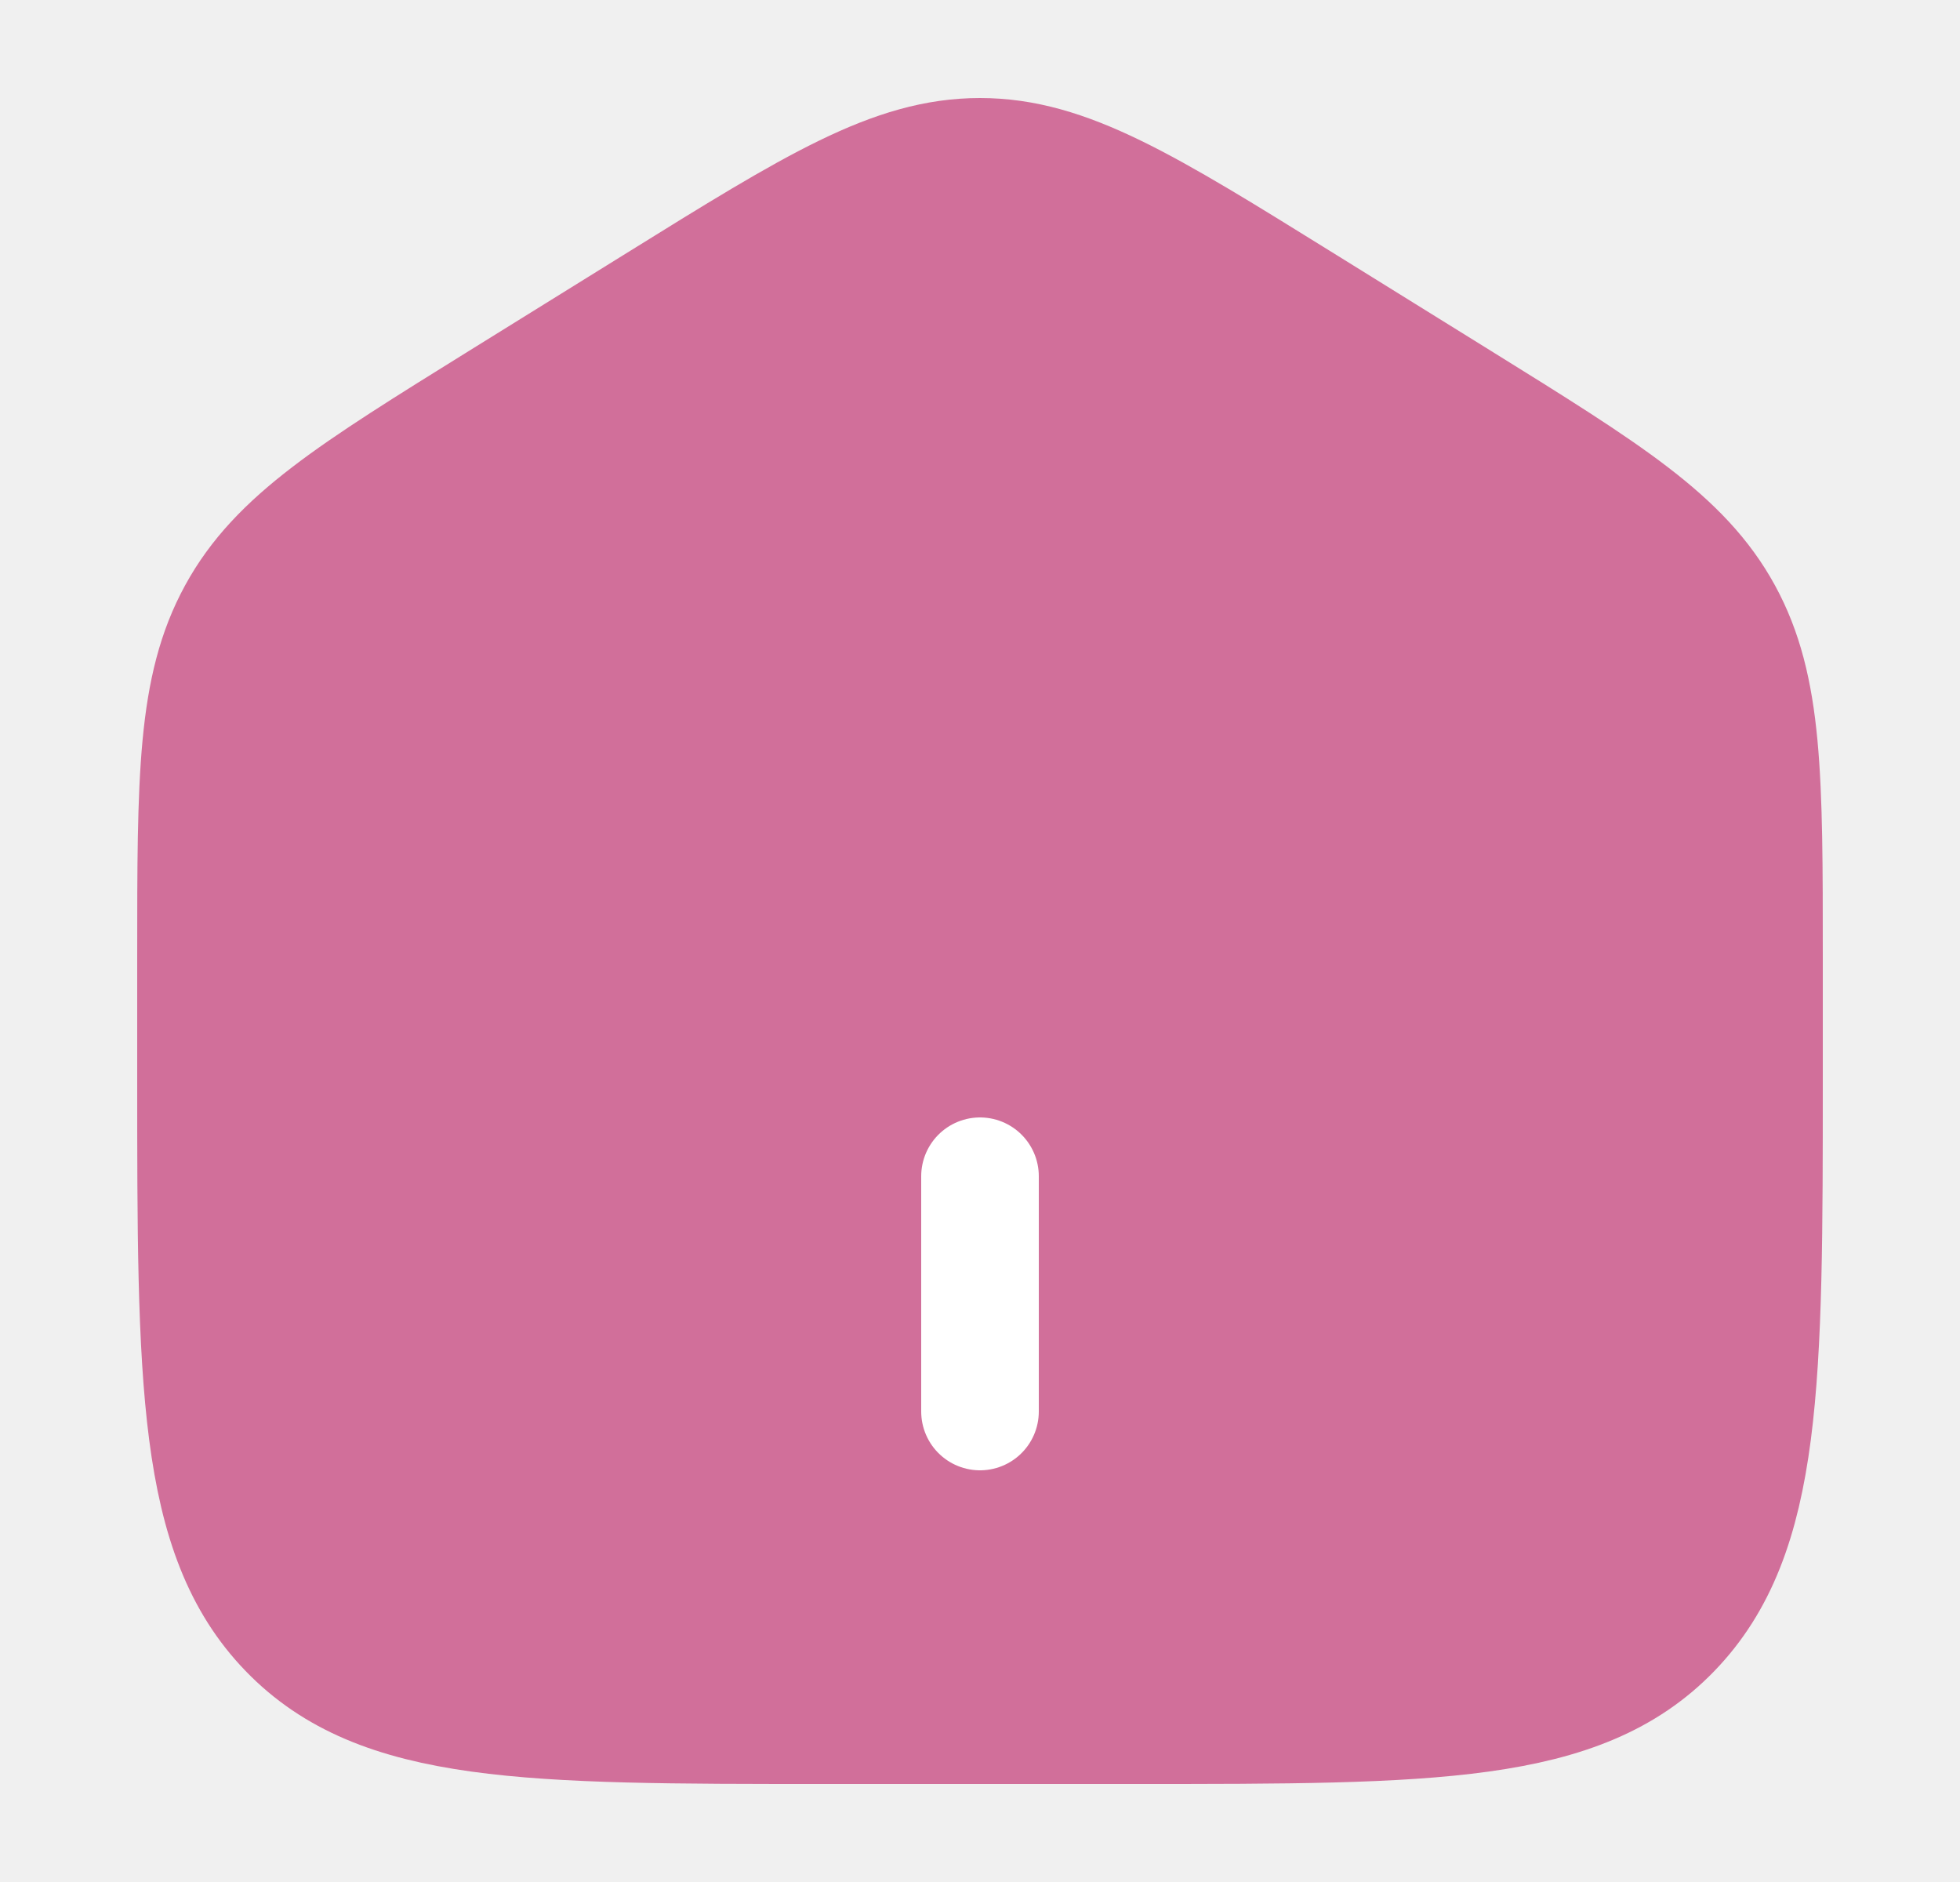
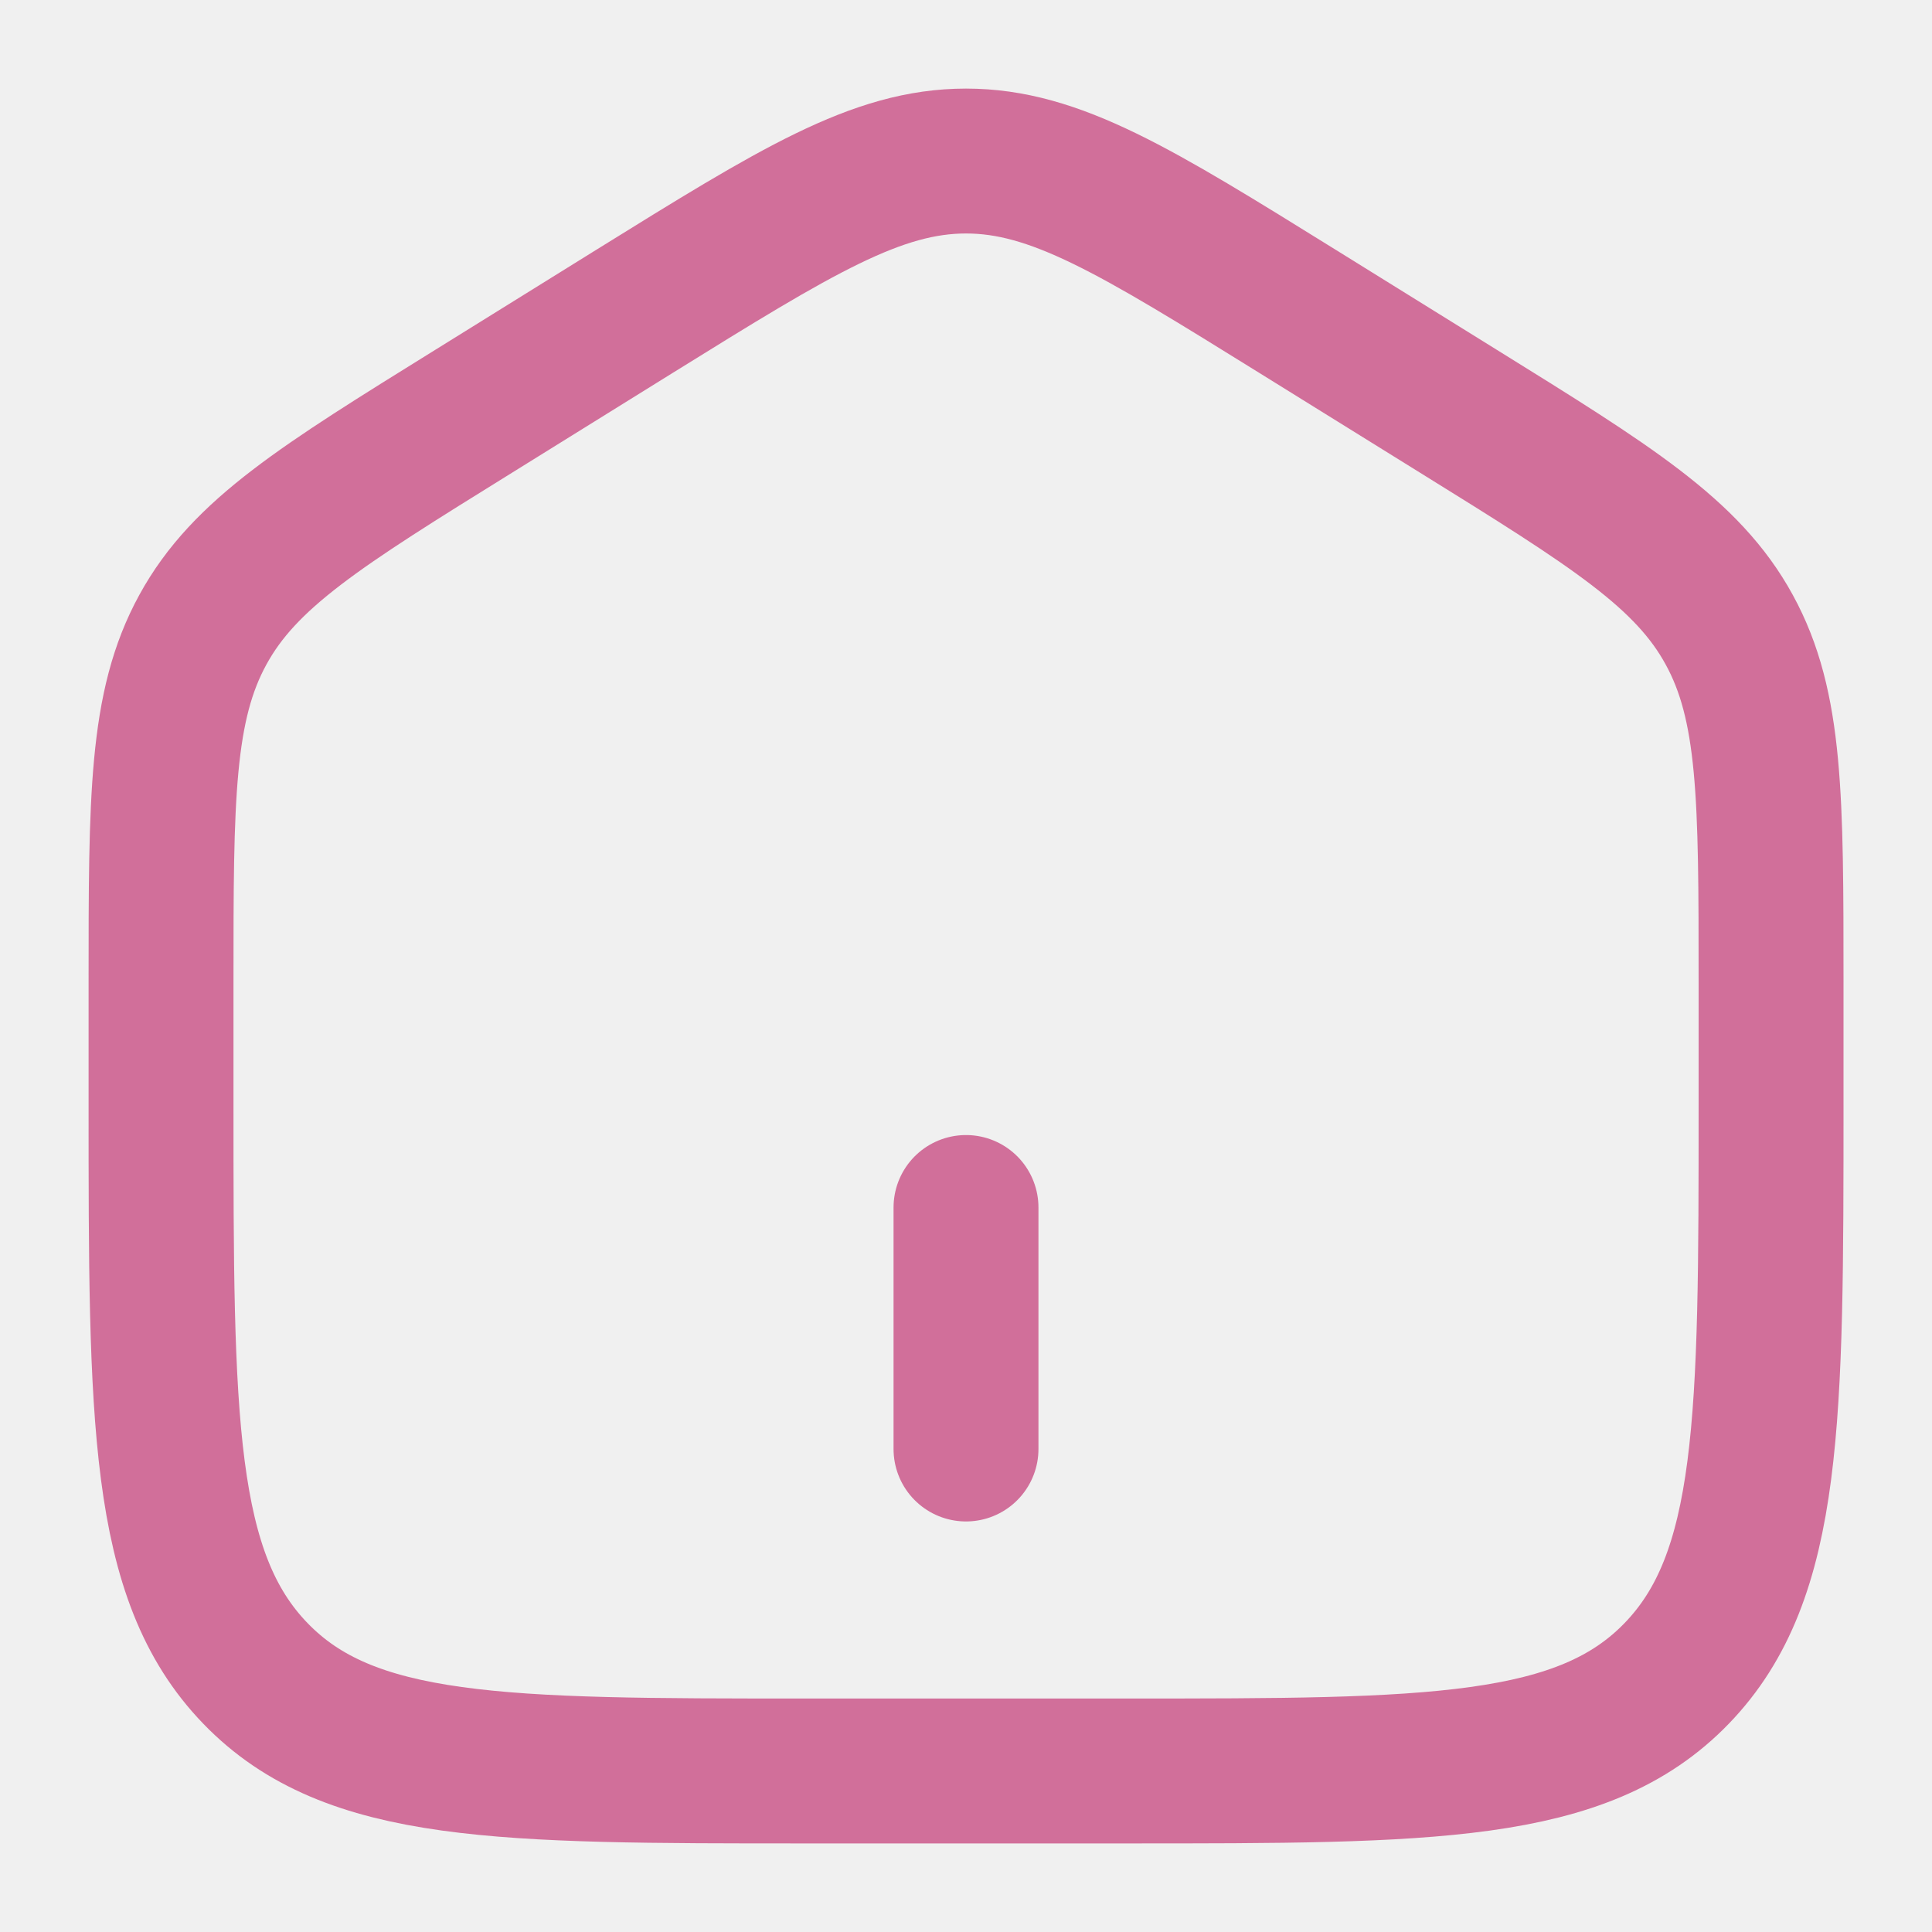
- <svg xmlns="http://www.w3.org/2000/svg" width="25" height="24" viewBox="0 0 25 24" fill="none">
-   <path d="M2.5 12.204C2.5 9.915 2.5 8.771 3.02 7.823C3.538 6.874 4.487 6.286 6.384 5.108L8.384 3.867C10.389 2.622 11.392 2 12.5 2C13.608 2 14.61 2.622 16.616 3.867L18.616 5.108C20.513 6.286 21.462 6.874 21.981 7.823C22.5 8.771 22.5 9.915 22.5 12.203V13.725C22.5 17.625 22.5 19.576 21.328 20.788C20.157 22 18.271 22 14.5 22H10.5C6.729 22 4.843 22 3.672 20.788C2.5 19.576 2.5 17.626 2.5 13.725V12.204Z" fill="#D16F9A" stroke="#D16F9A" stroke-width="1.5" />
-   <path d="M12.5 15V18" stroke="white" stroke-width="1.5" stroke-linecap="round" />
+ <svg xmlns="http://www.w3.org/2000/svg" width="20" height="20" viewBox="0 0 20 20" fill="none">
+   <g clip-path="url(#clip0_1_3602)">
+     <path d="M1.667 10.17C1.667 8.262 1.667 7.309 2.1 6.519C2.532 5.728 3.323 5.238 4.904 4.257L6.57 3.222C8.241 2.185 9.077 1.667 10 1.667C10.924 1.667 11.759 2.185 13.43 3.222L15.097 4.257C16.678 5.238 17.469 5.728 17.901 6.519C18.334 7.309 18.334 8.262 18.334 10.169V11.438C18.334 14.688 18.334 16.313 17.357 17.323C16.381 18.333 14.809 18.333 11.667 18.333H8.334C5.191 18.333 3.619 18.333 2.644 17.323C1.667 16.313 1.667 14.688 1.667 11.438V10.17Z" stroke="#D16F9A" stroke-width="1.5" />
+     <path d="M10 12.5V15" stroke="#D16F9A" stroke-width="1.5" stroke-linecap="round" />
+   </g>
+   <defs>
+     <clipPath id="clip0_1_3602">
+       <rect width="20" height="20" fill="white" />
+     </clipPath>
+   </defs>
</svg>
